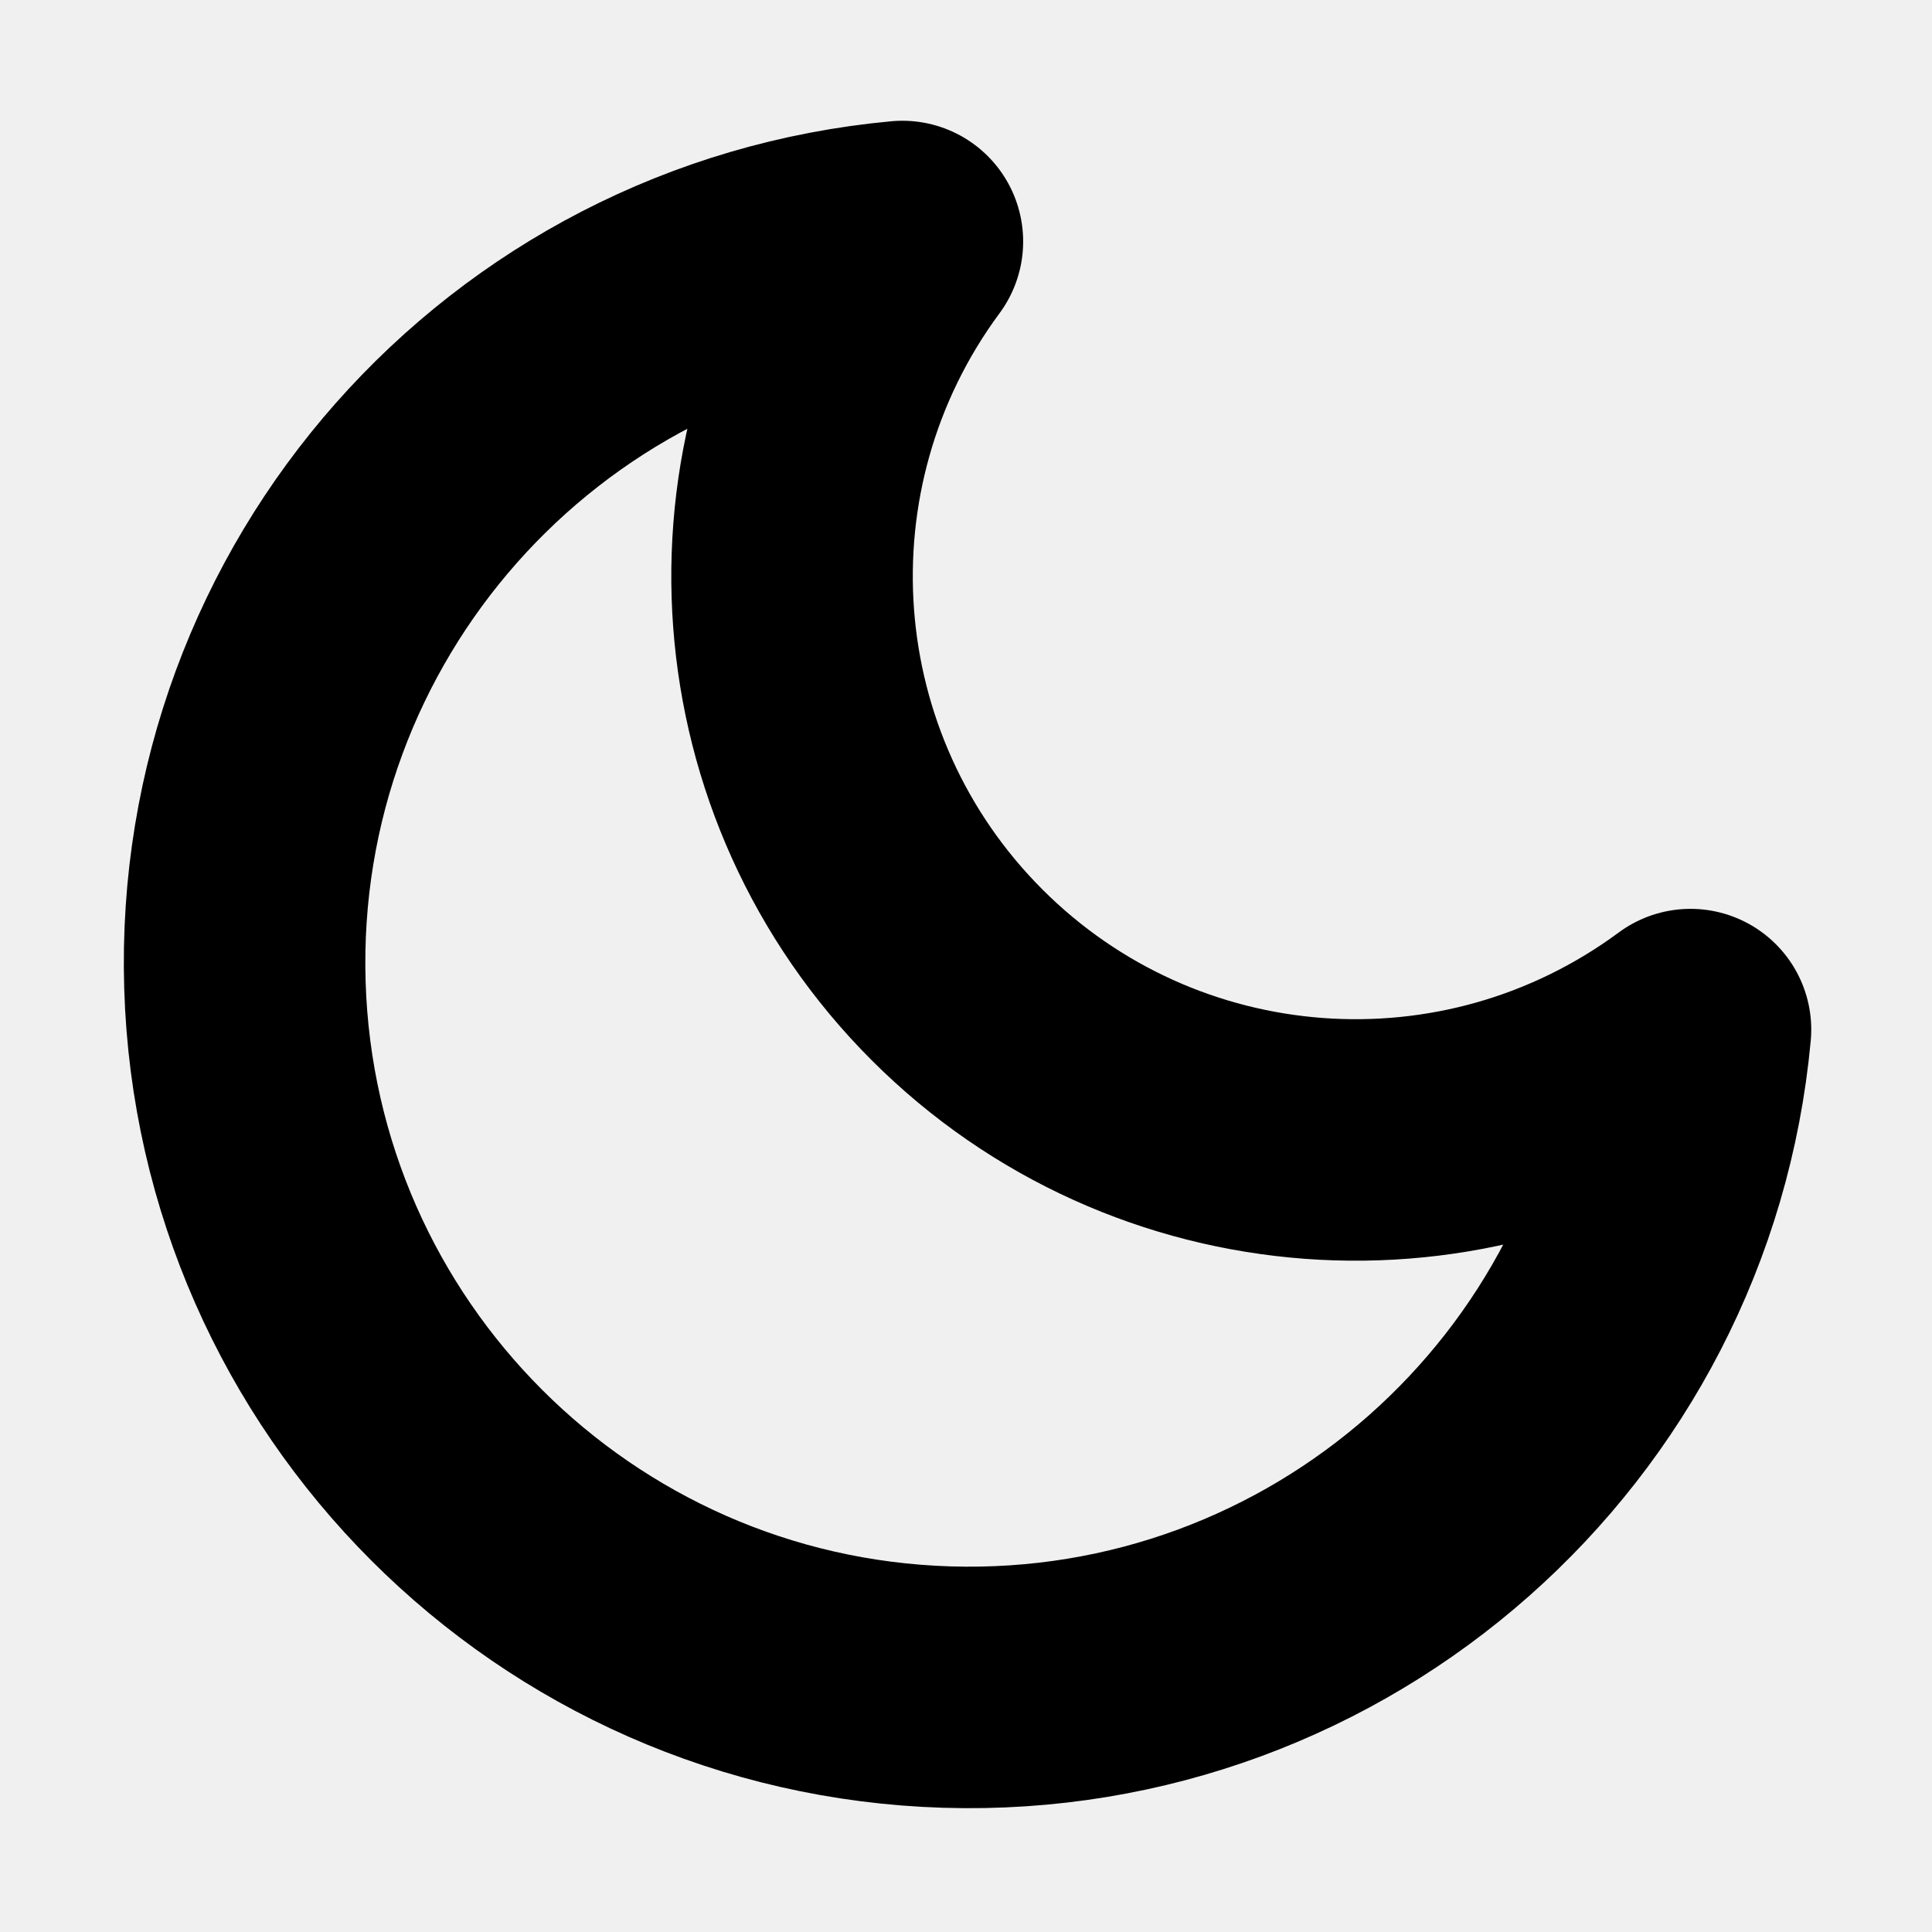
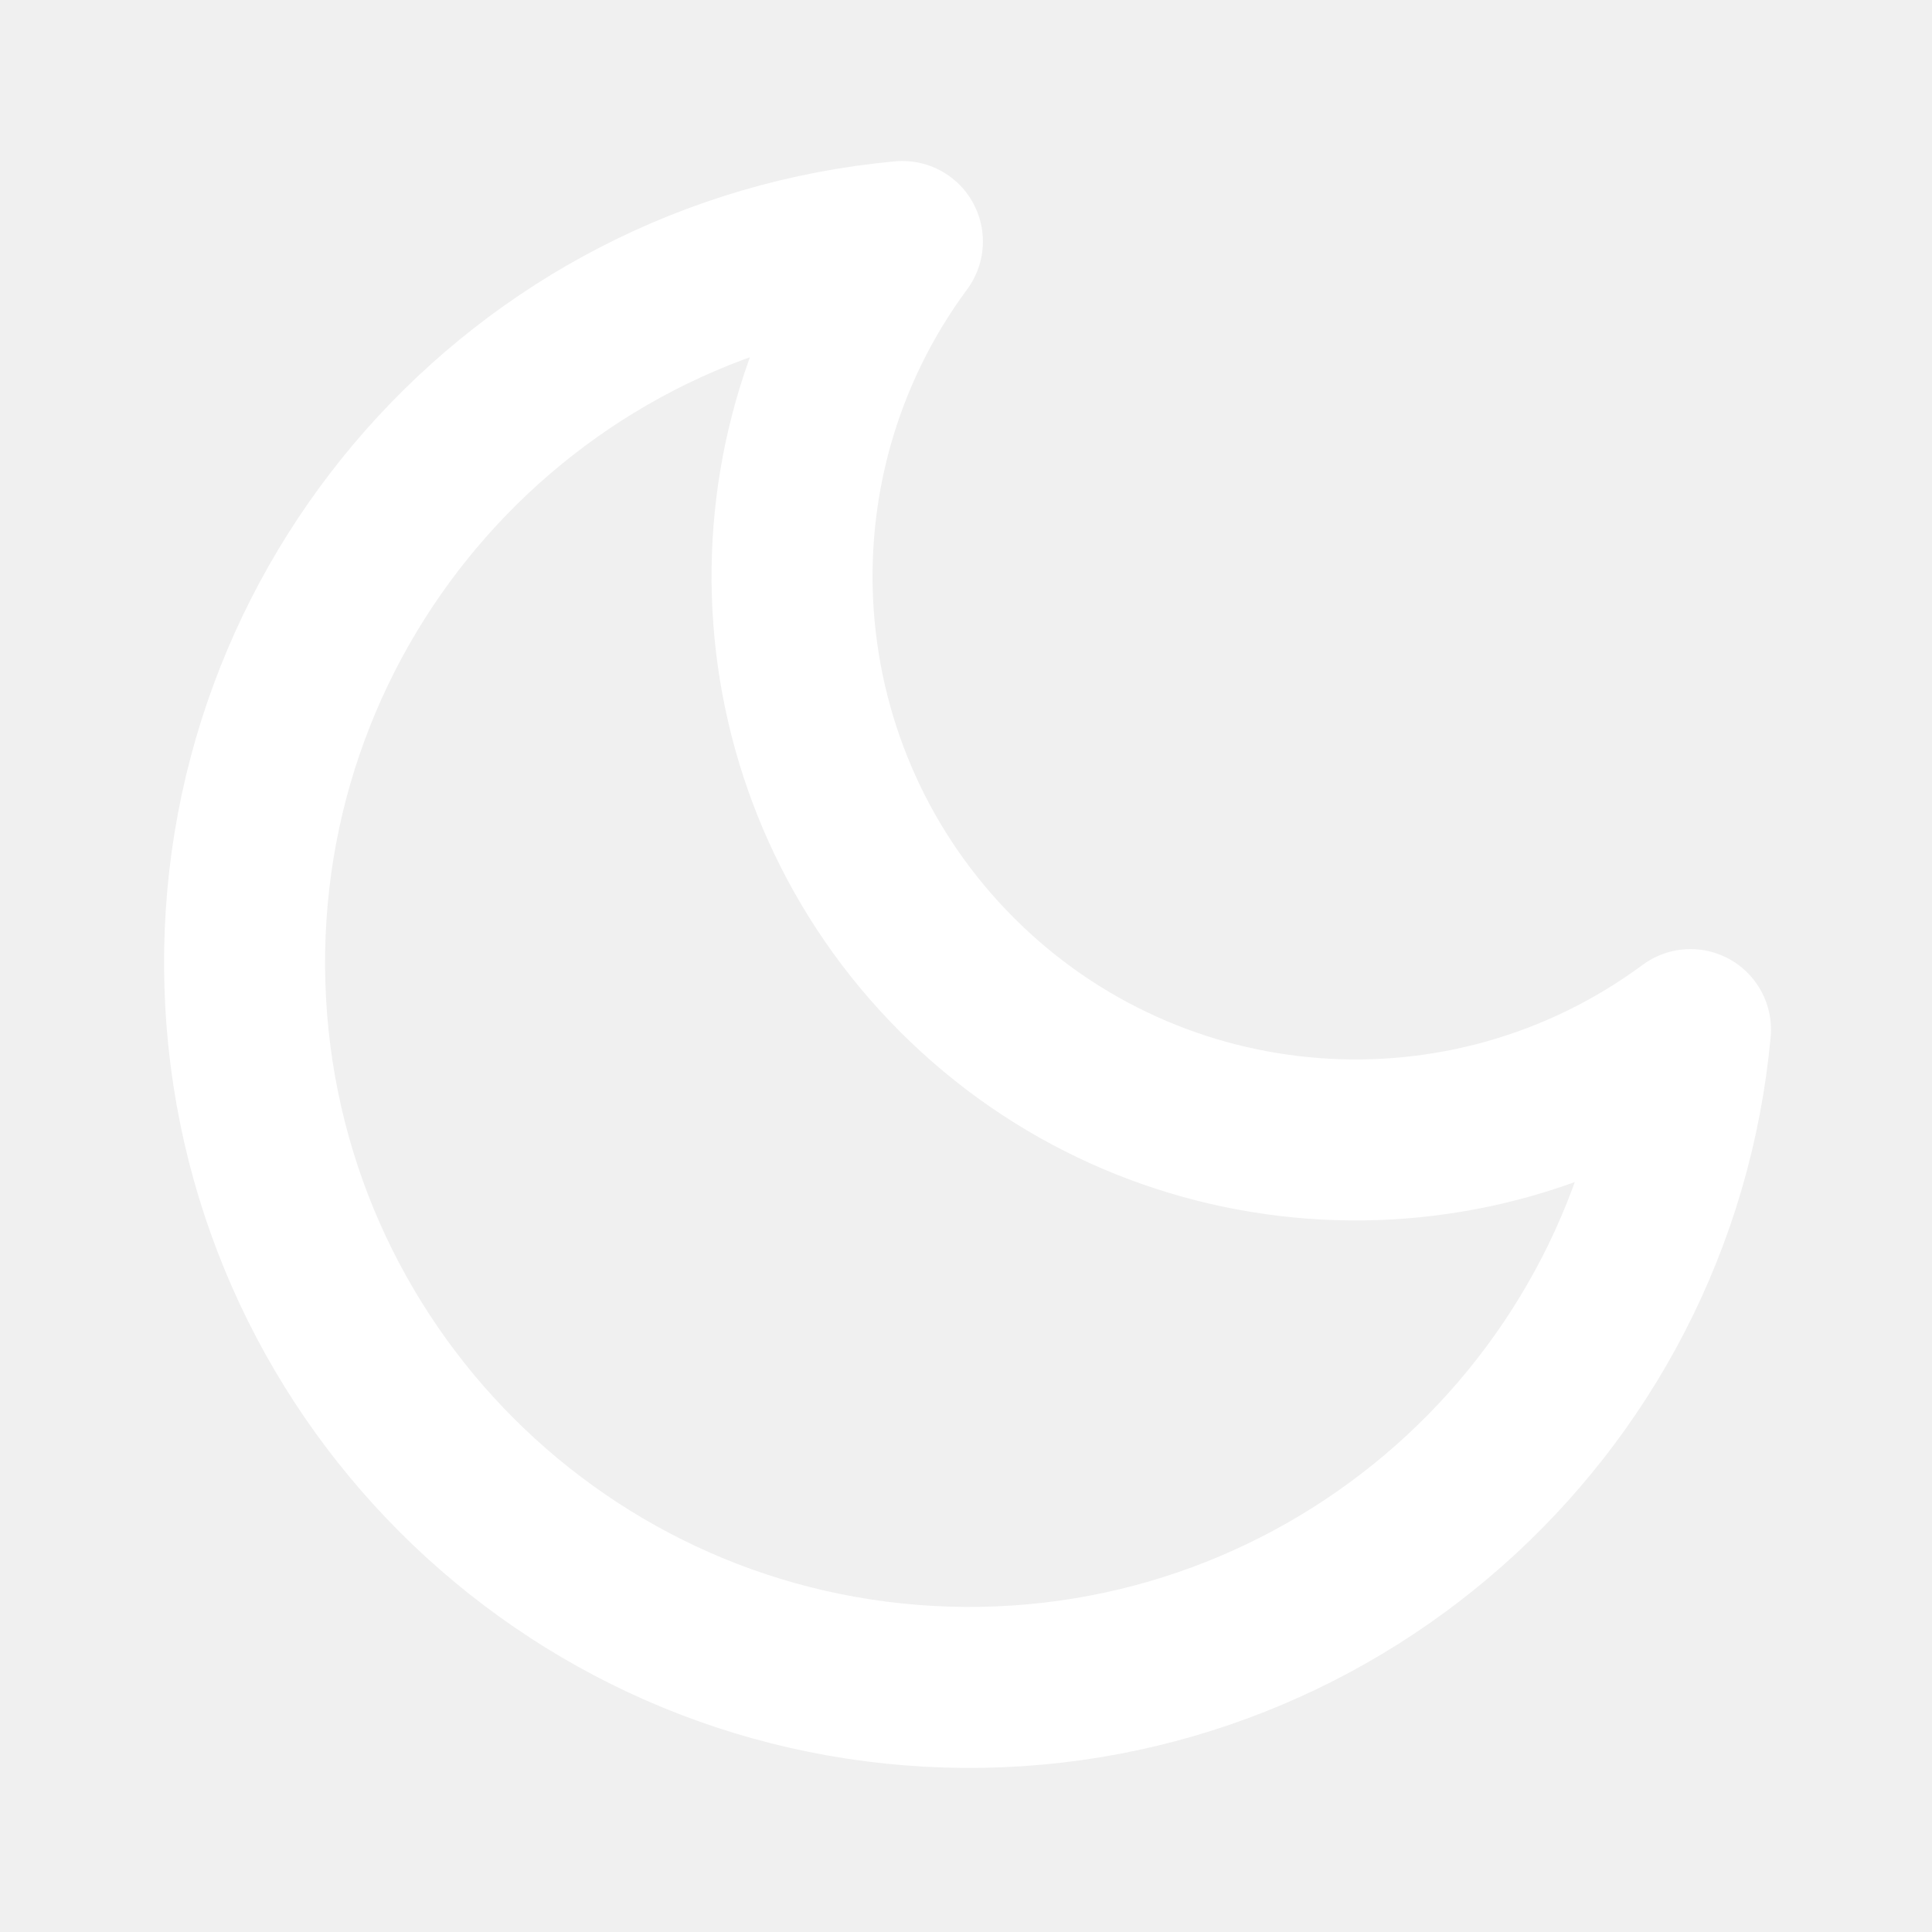
- <svg xmlns="http://www.w3.org/2000/svg" width="32" height="32" viewBox="0 0 24 24" fill="none" stroke="currentColor" stroke-width="3" stroke-linecap="round" stroke-linejoin="round" class="feather feather-moon">
+ <svg xmlns="http://www.w3.org/2000/svg" width="32" height="32" viewBox="0 0 24 24" fill="none" stroke="#ffffff" stroke-width="2" stroke-linecap="round" stroke-linejoin="round" class="feather feather-moon">
  <path d="M21 12.79A9 9 0 1 1 11.21 3 7 7 0 0 0 21 12.79z" />
</svg>
